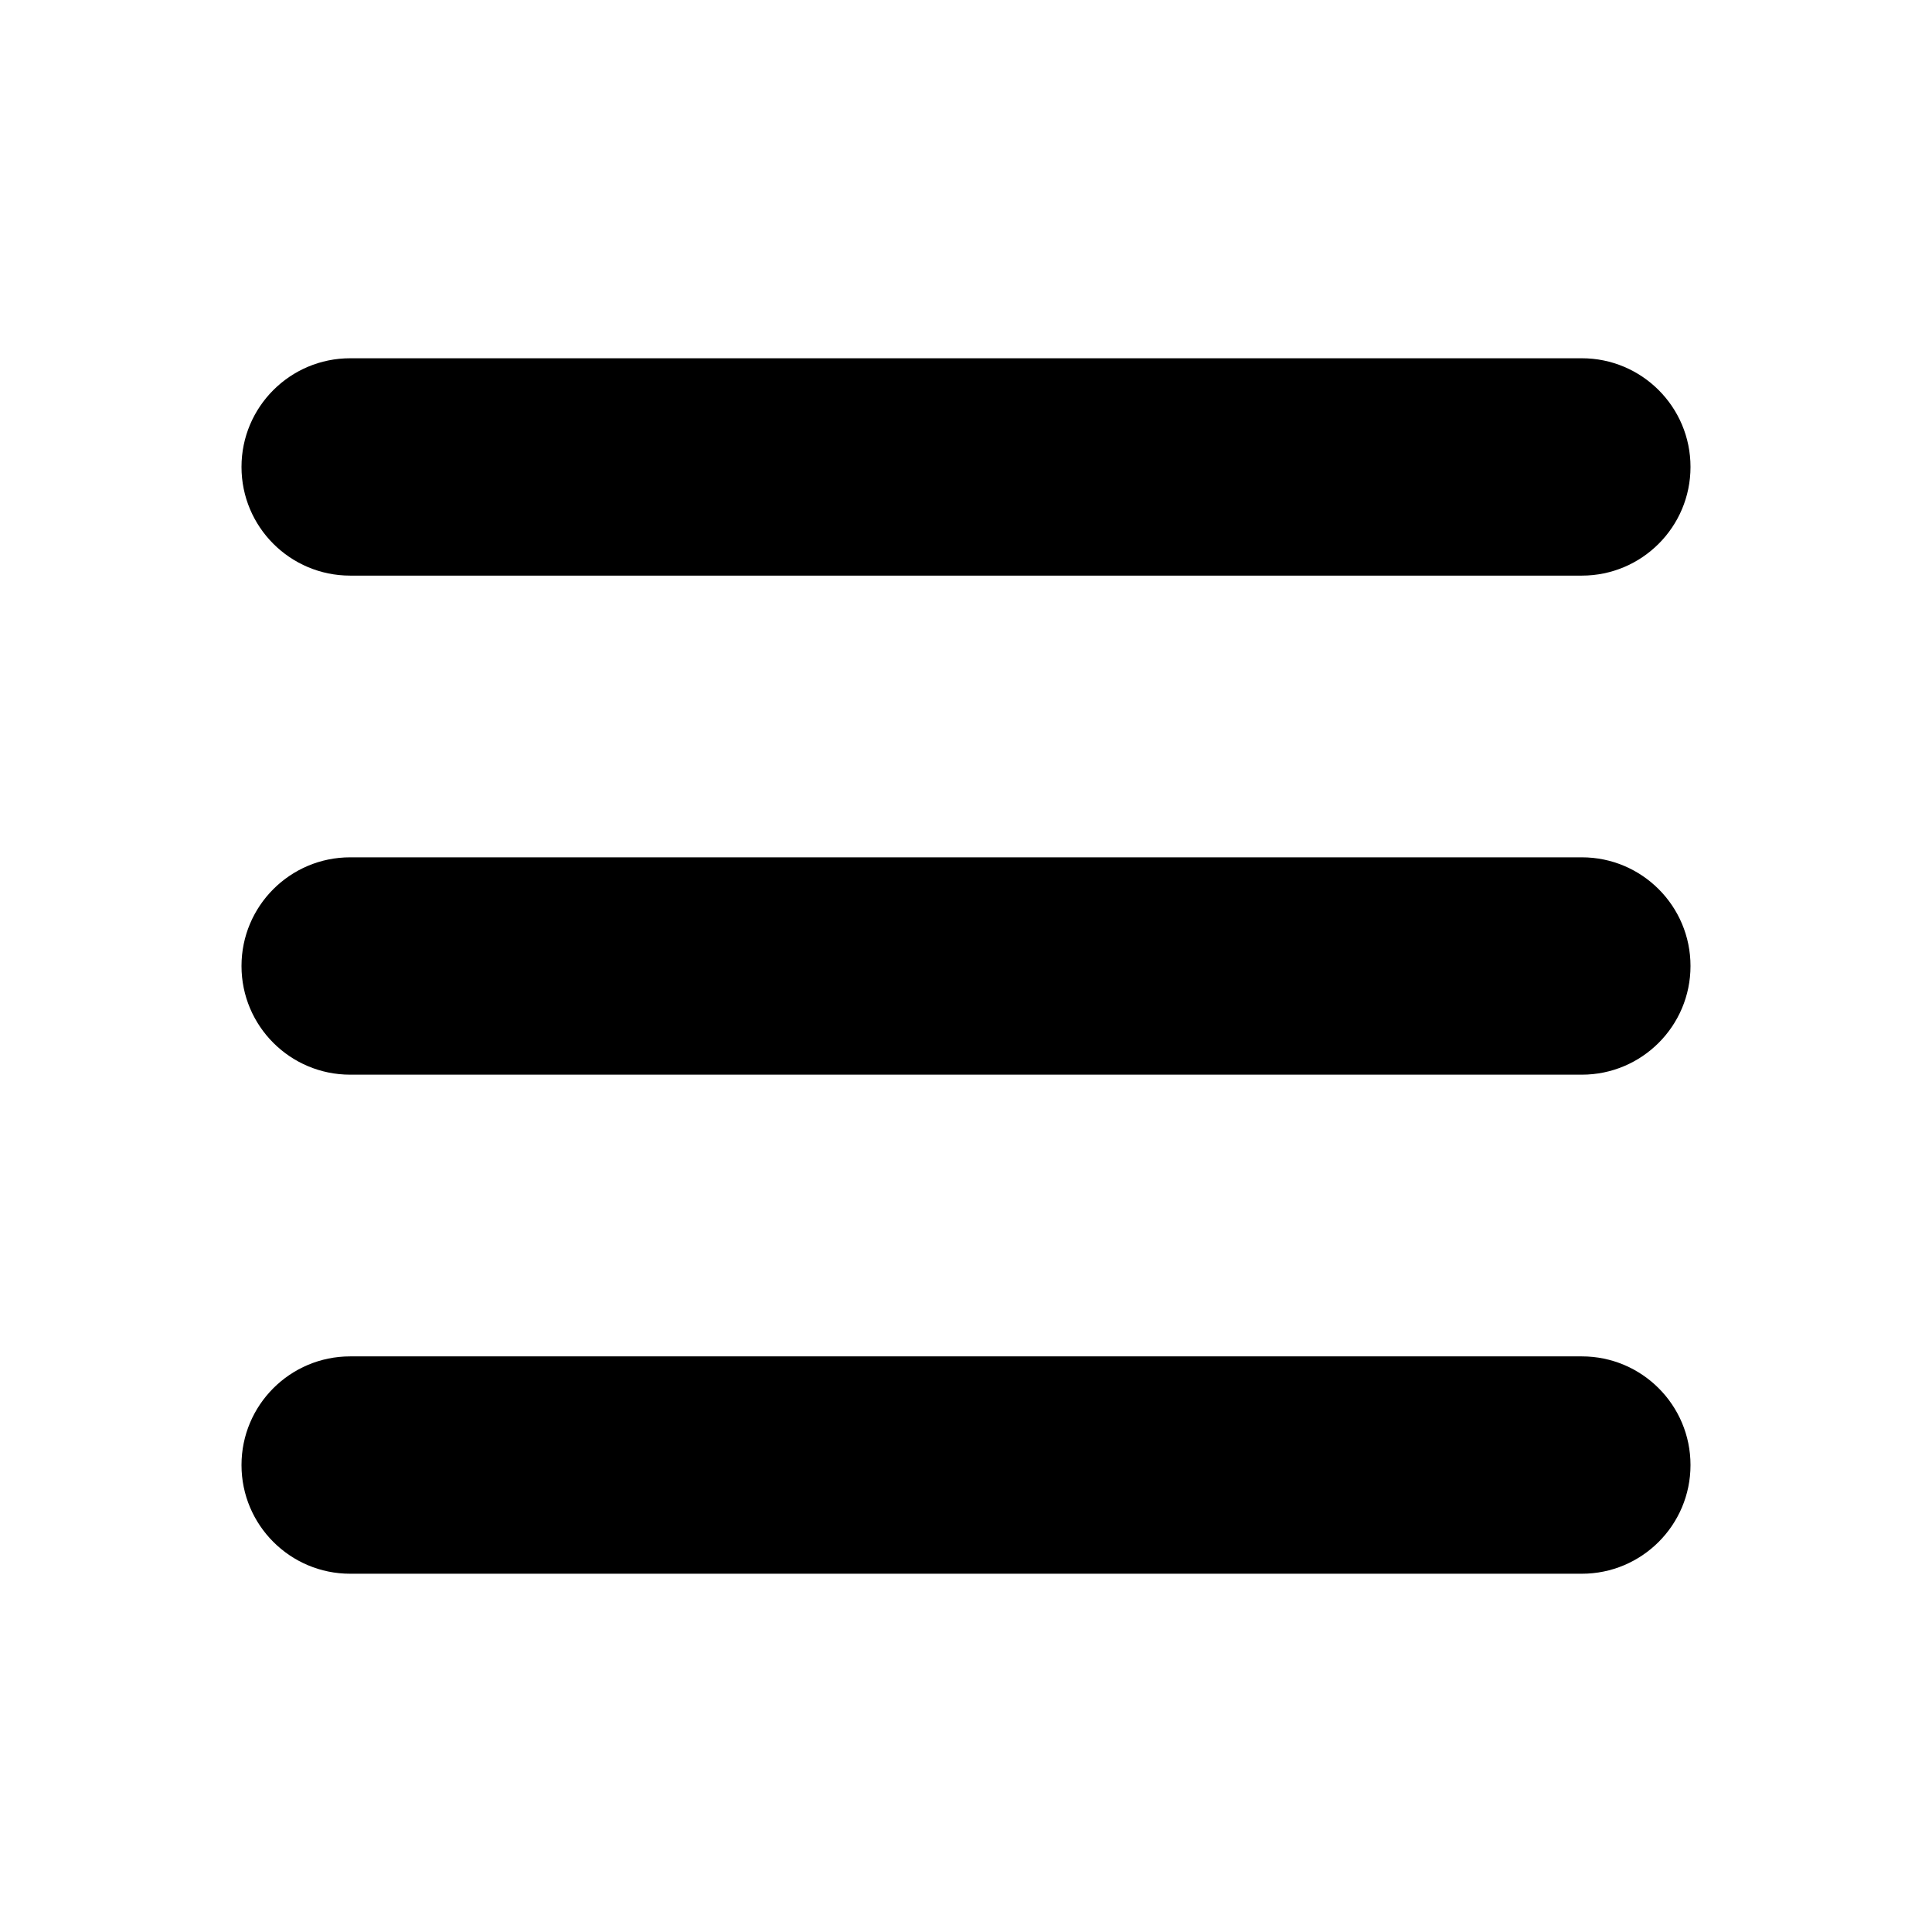
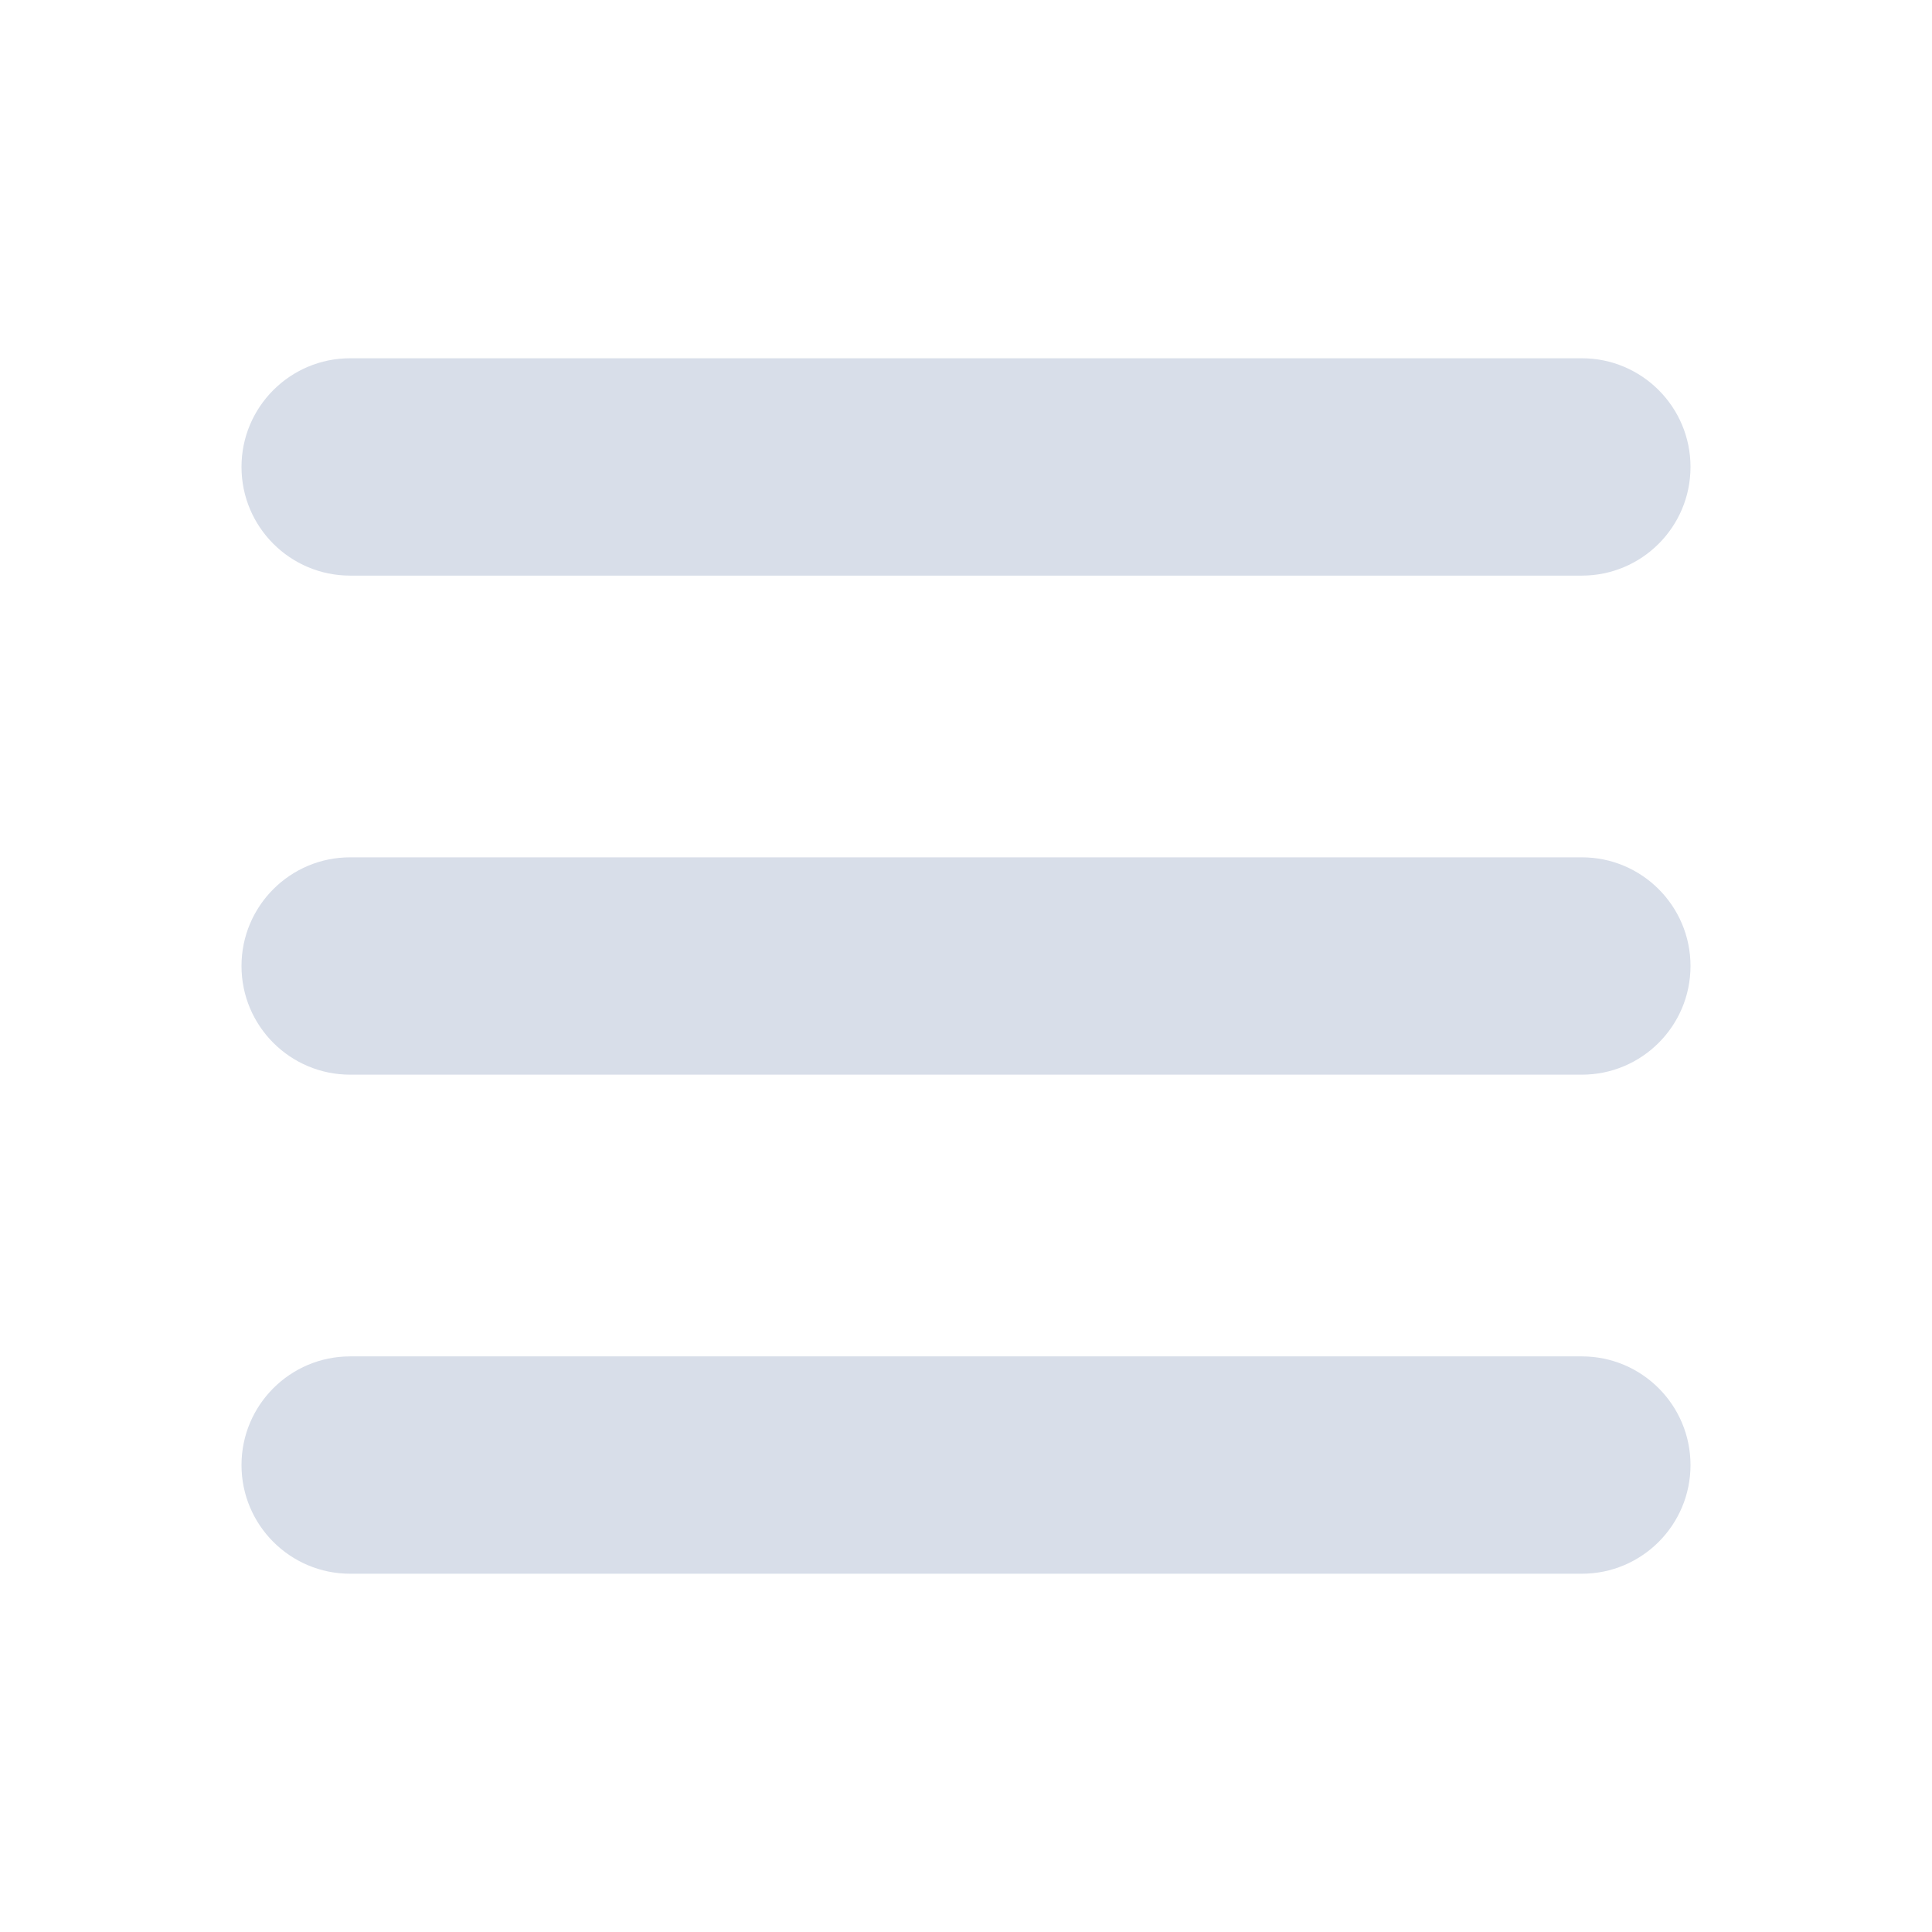
<svg xmlns="http://www.w3.org/2000/svg" version="1.1" viewBox="0 0 16 16">
  <defs>
    <style id="current-color-scheme" type="text/css">
   .ColorScheme-Text { color:#d8dee9; } .ColorScheme-Highlight { color:#88c0d0; } .ColorScheme-NeutralText { color:#d08770; } .ColorScheme-PositiveText { color:#a3be8c; } .ColorScheme-NegativeText { color:#bf616a; }
  </style>
  </defs>
-   <g fill="currentColor" stroke-linecap="round" stroke-linejoin="round" stroke-width=".043">
+   <g fill="#d8dee9" stroke-linecap="round" stroke-linejoin="round" stroke-width=".043">
    <rect x="2" y="2.967" width="12" height="1.8" ry=".9" />
    <rect x="2" y="7.1" width="12" height="1.8" ry=".9" />
    <rect x="2" y="11.233" width="12" height="1.8" ry=".9" />
  </g>
</svg>
